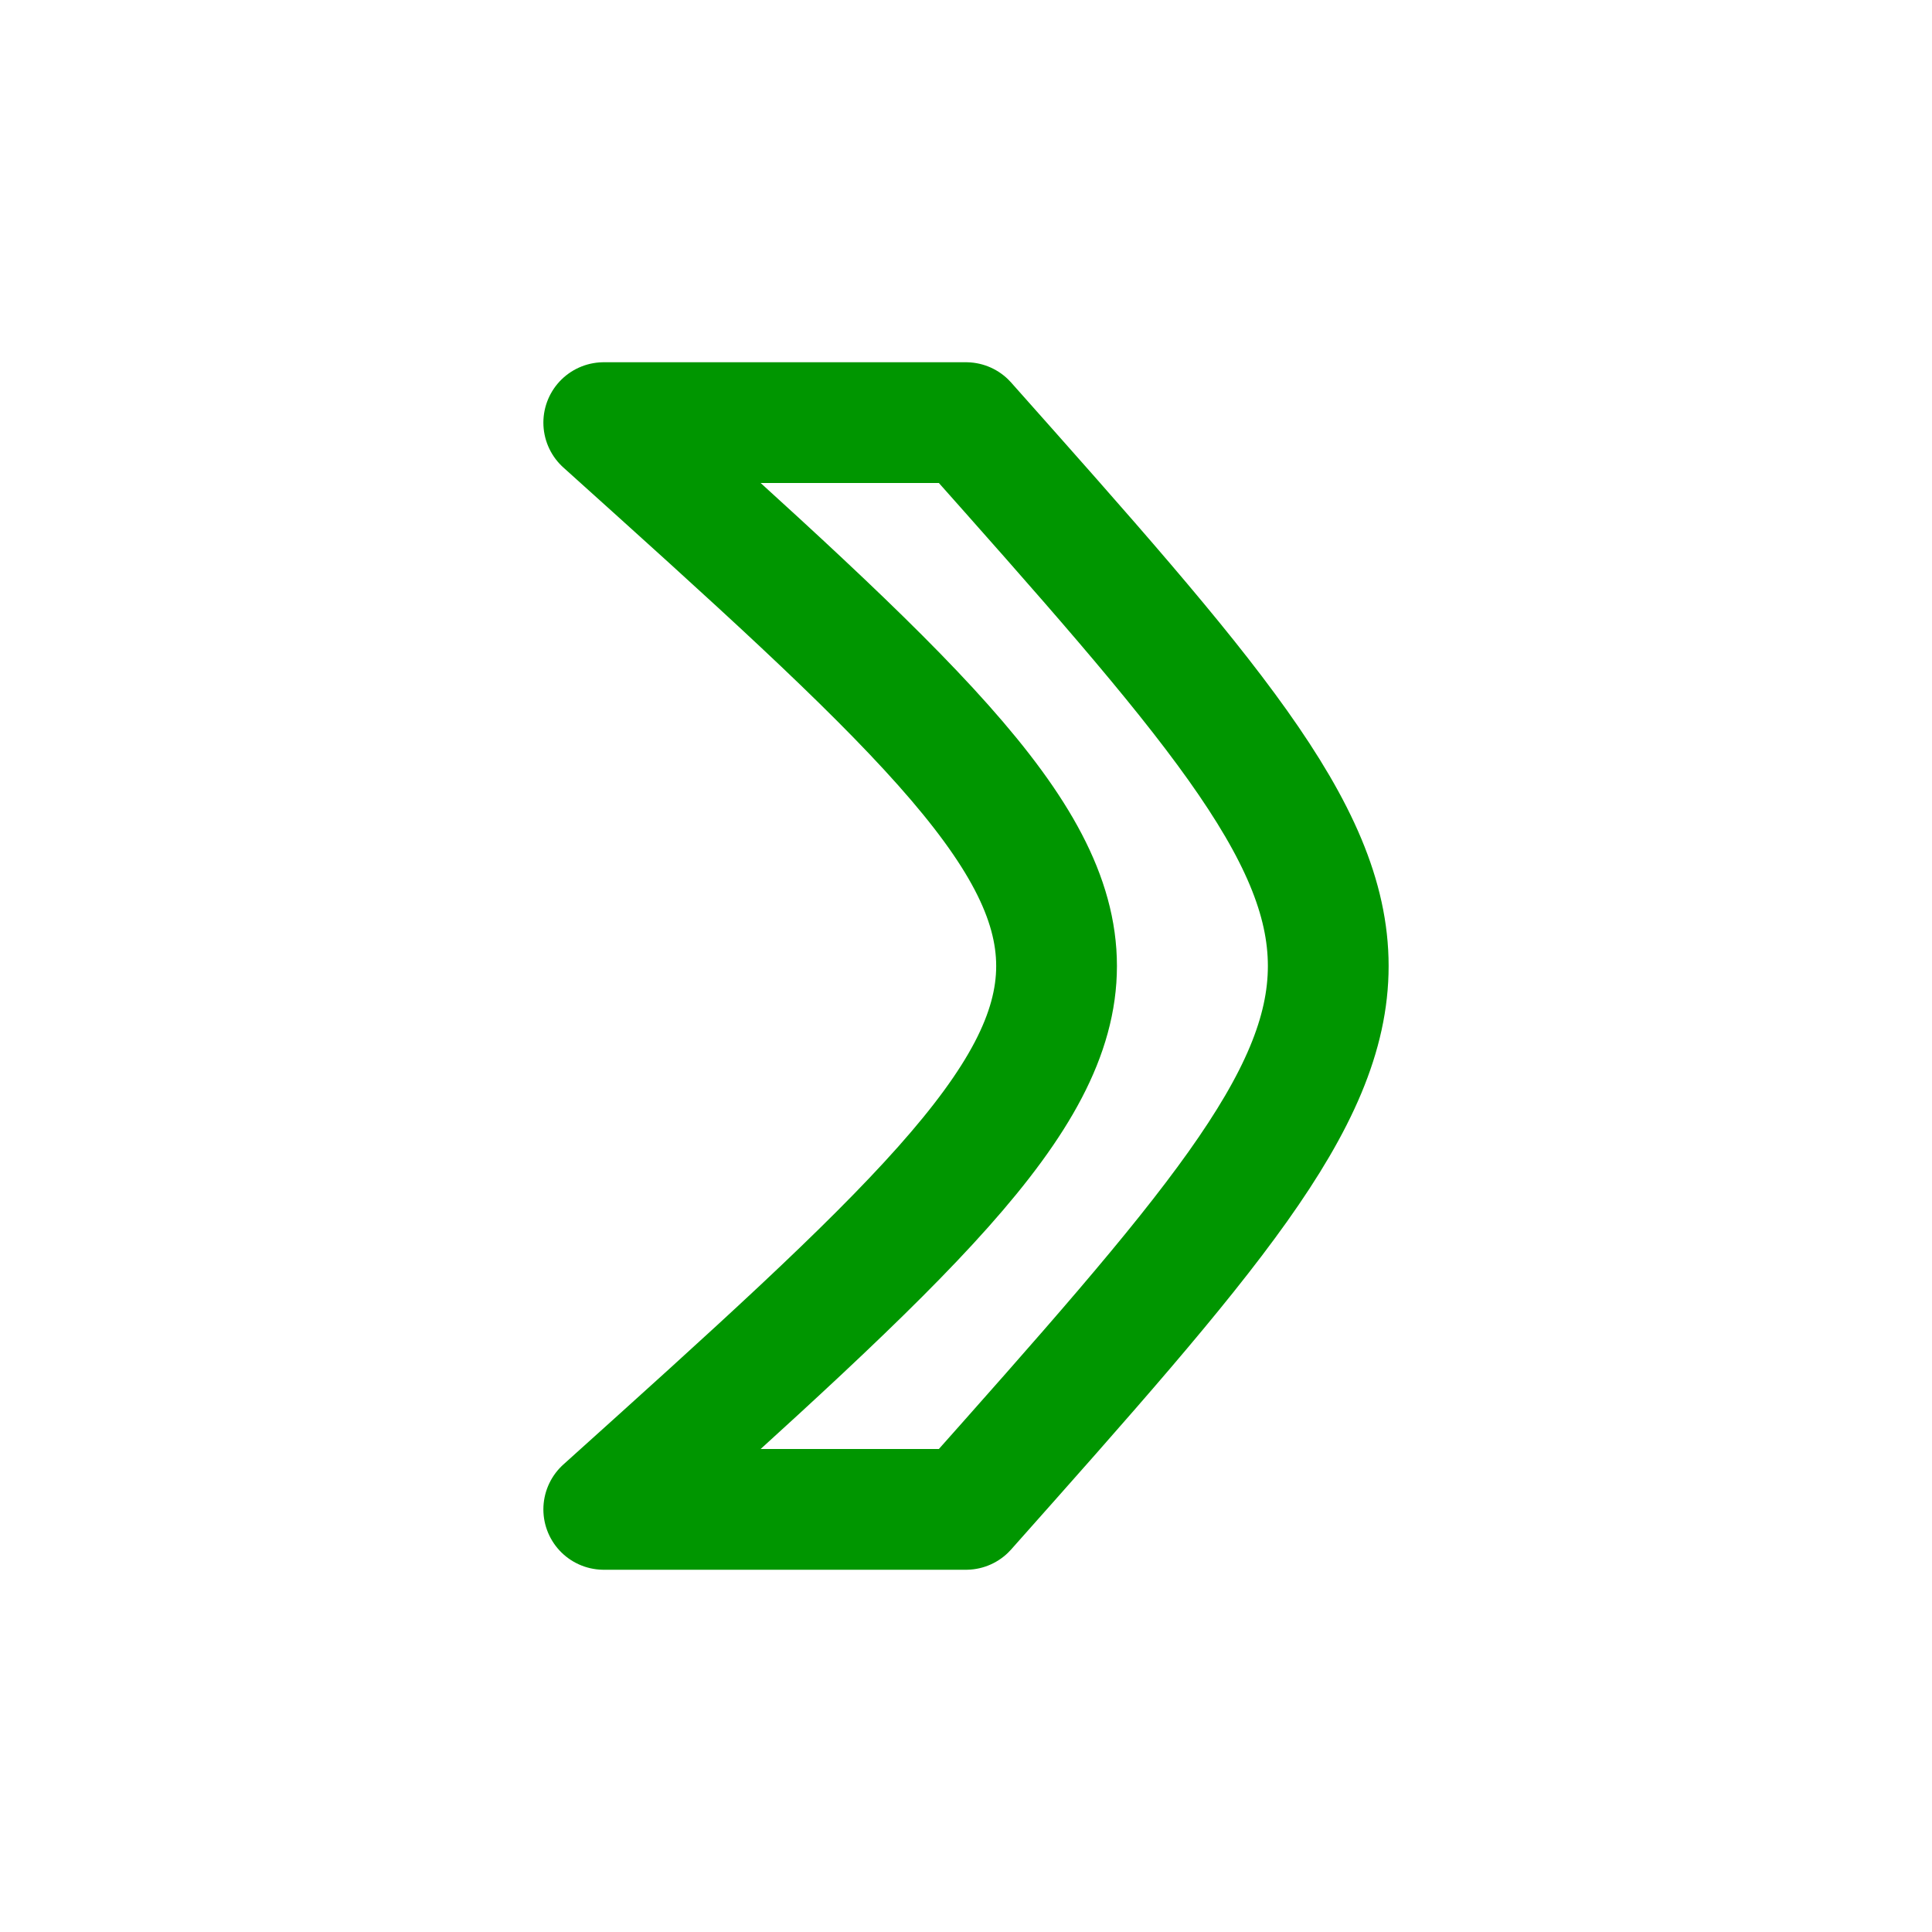
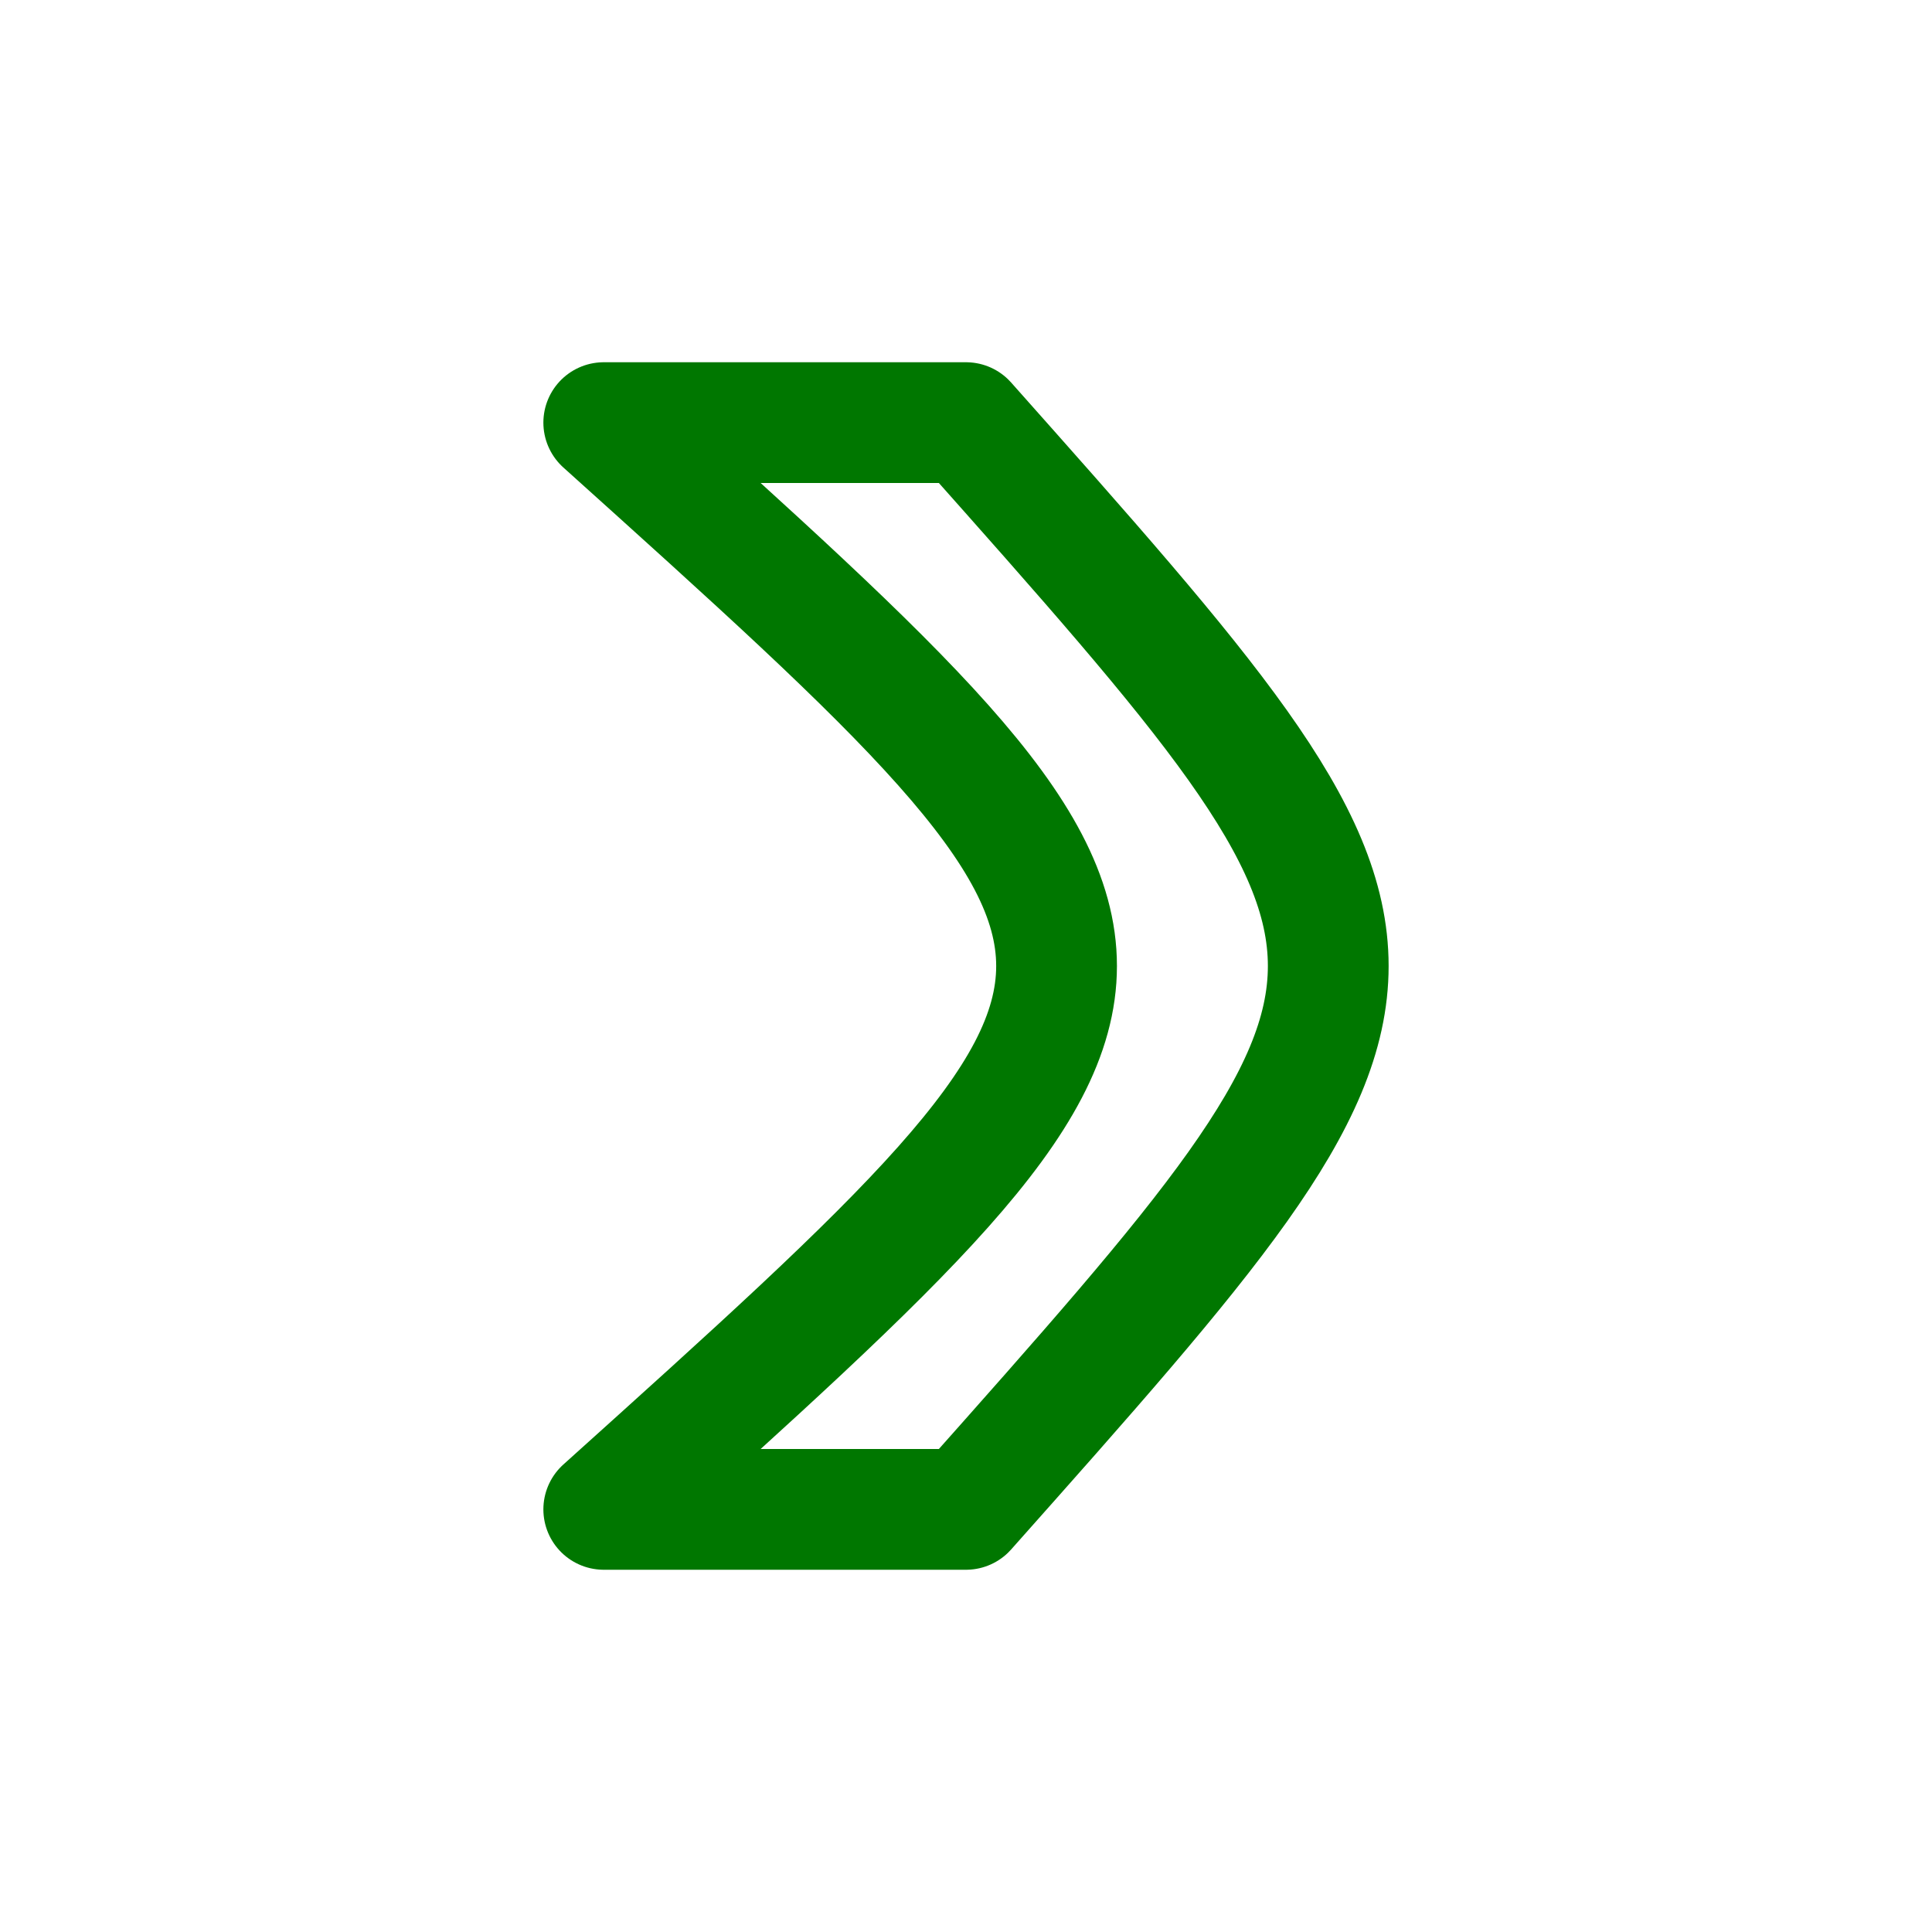
<svg xmlns="http://www.w3.org/2000/svg" width="16px" height="16px" viewBox="0 0 16 16" version="1.1">
-   <path d="M 8,3.5 C 12,8 12,8 8,12.5 L 5,12.5 C 10,8 10,8 5,3.5 L 8,3.5 Z" style="fill:none;stroke:rgb(0,150,0);stroke-width:1px;stroke-linecap:round;stroke-linejoin:round;" />
+   <path d="M 8,3.5 C 12,8 12,8 8,12.5 L 5,12.5 C 10,8 10,8 5,3.5 L 8,3.5 Z" style="fill:none;stroke:#007700;stroke-width:1px;stroke-linecap:round;stroke-linejoin:round;" />
</svg>
